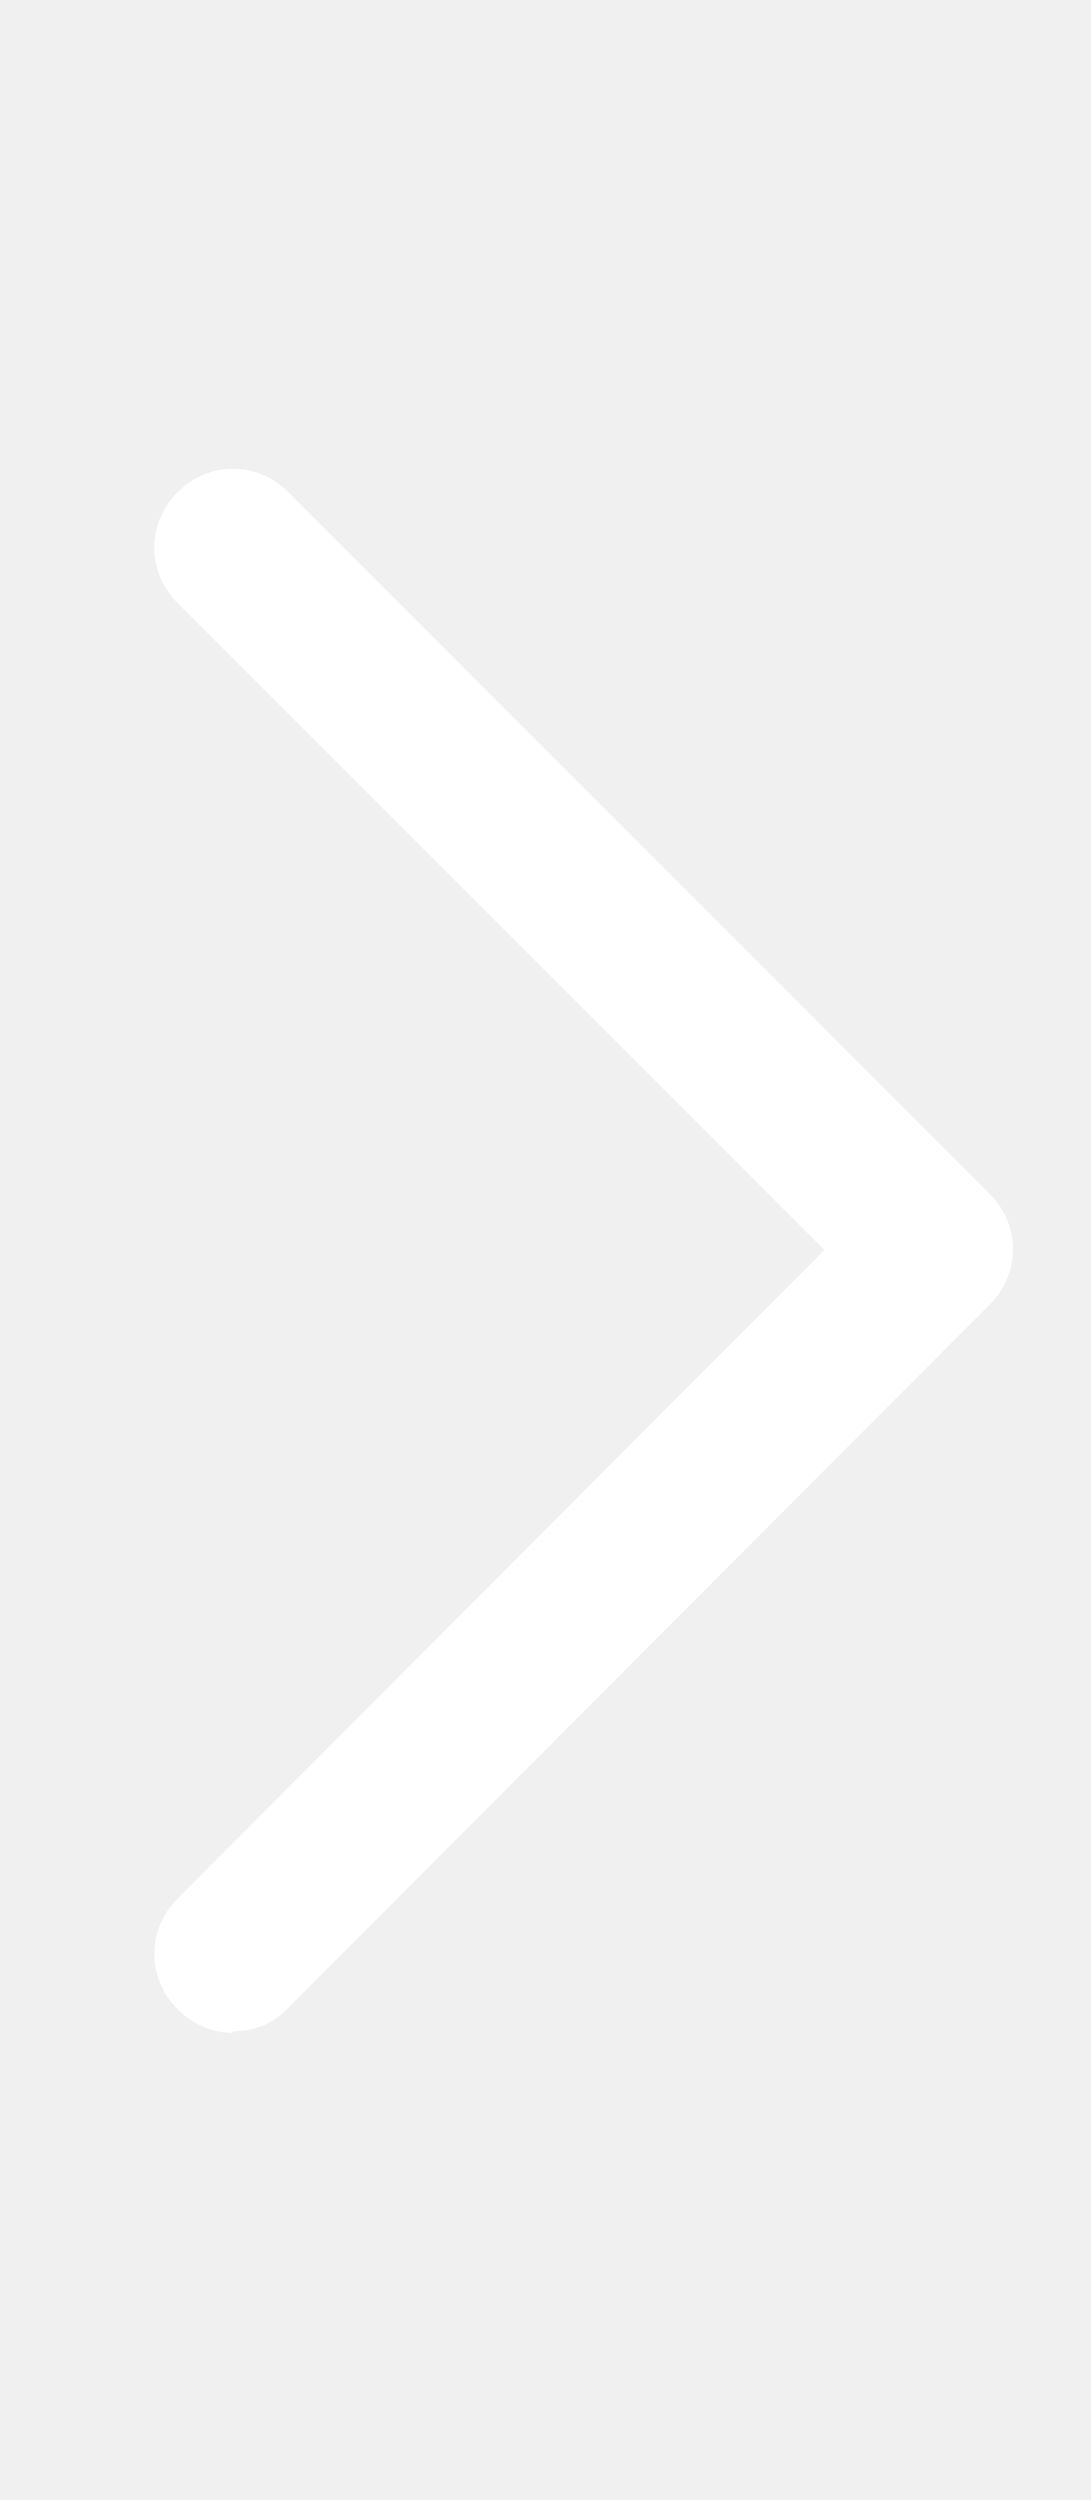
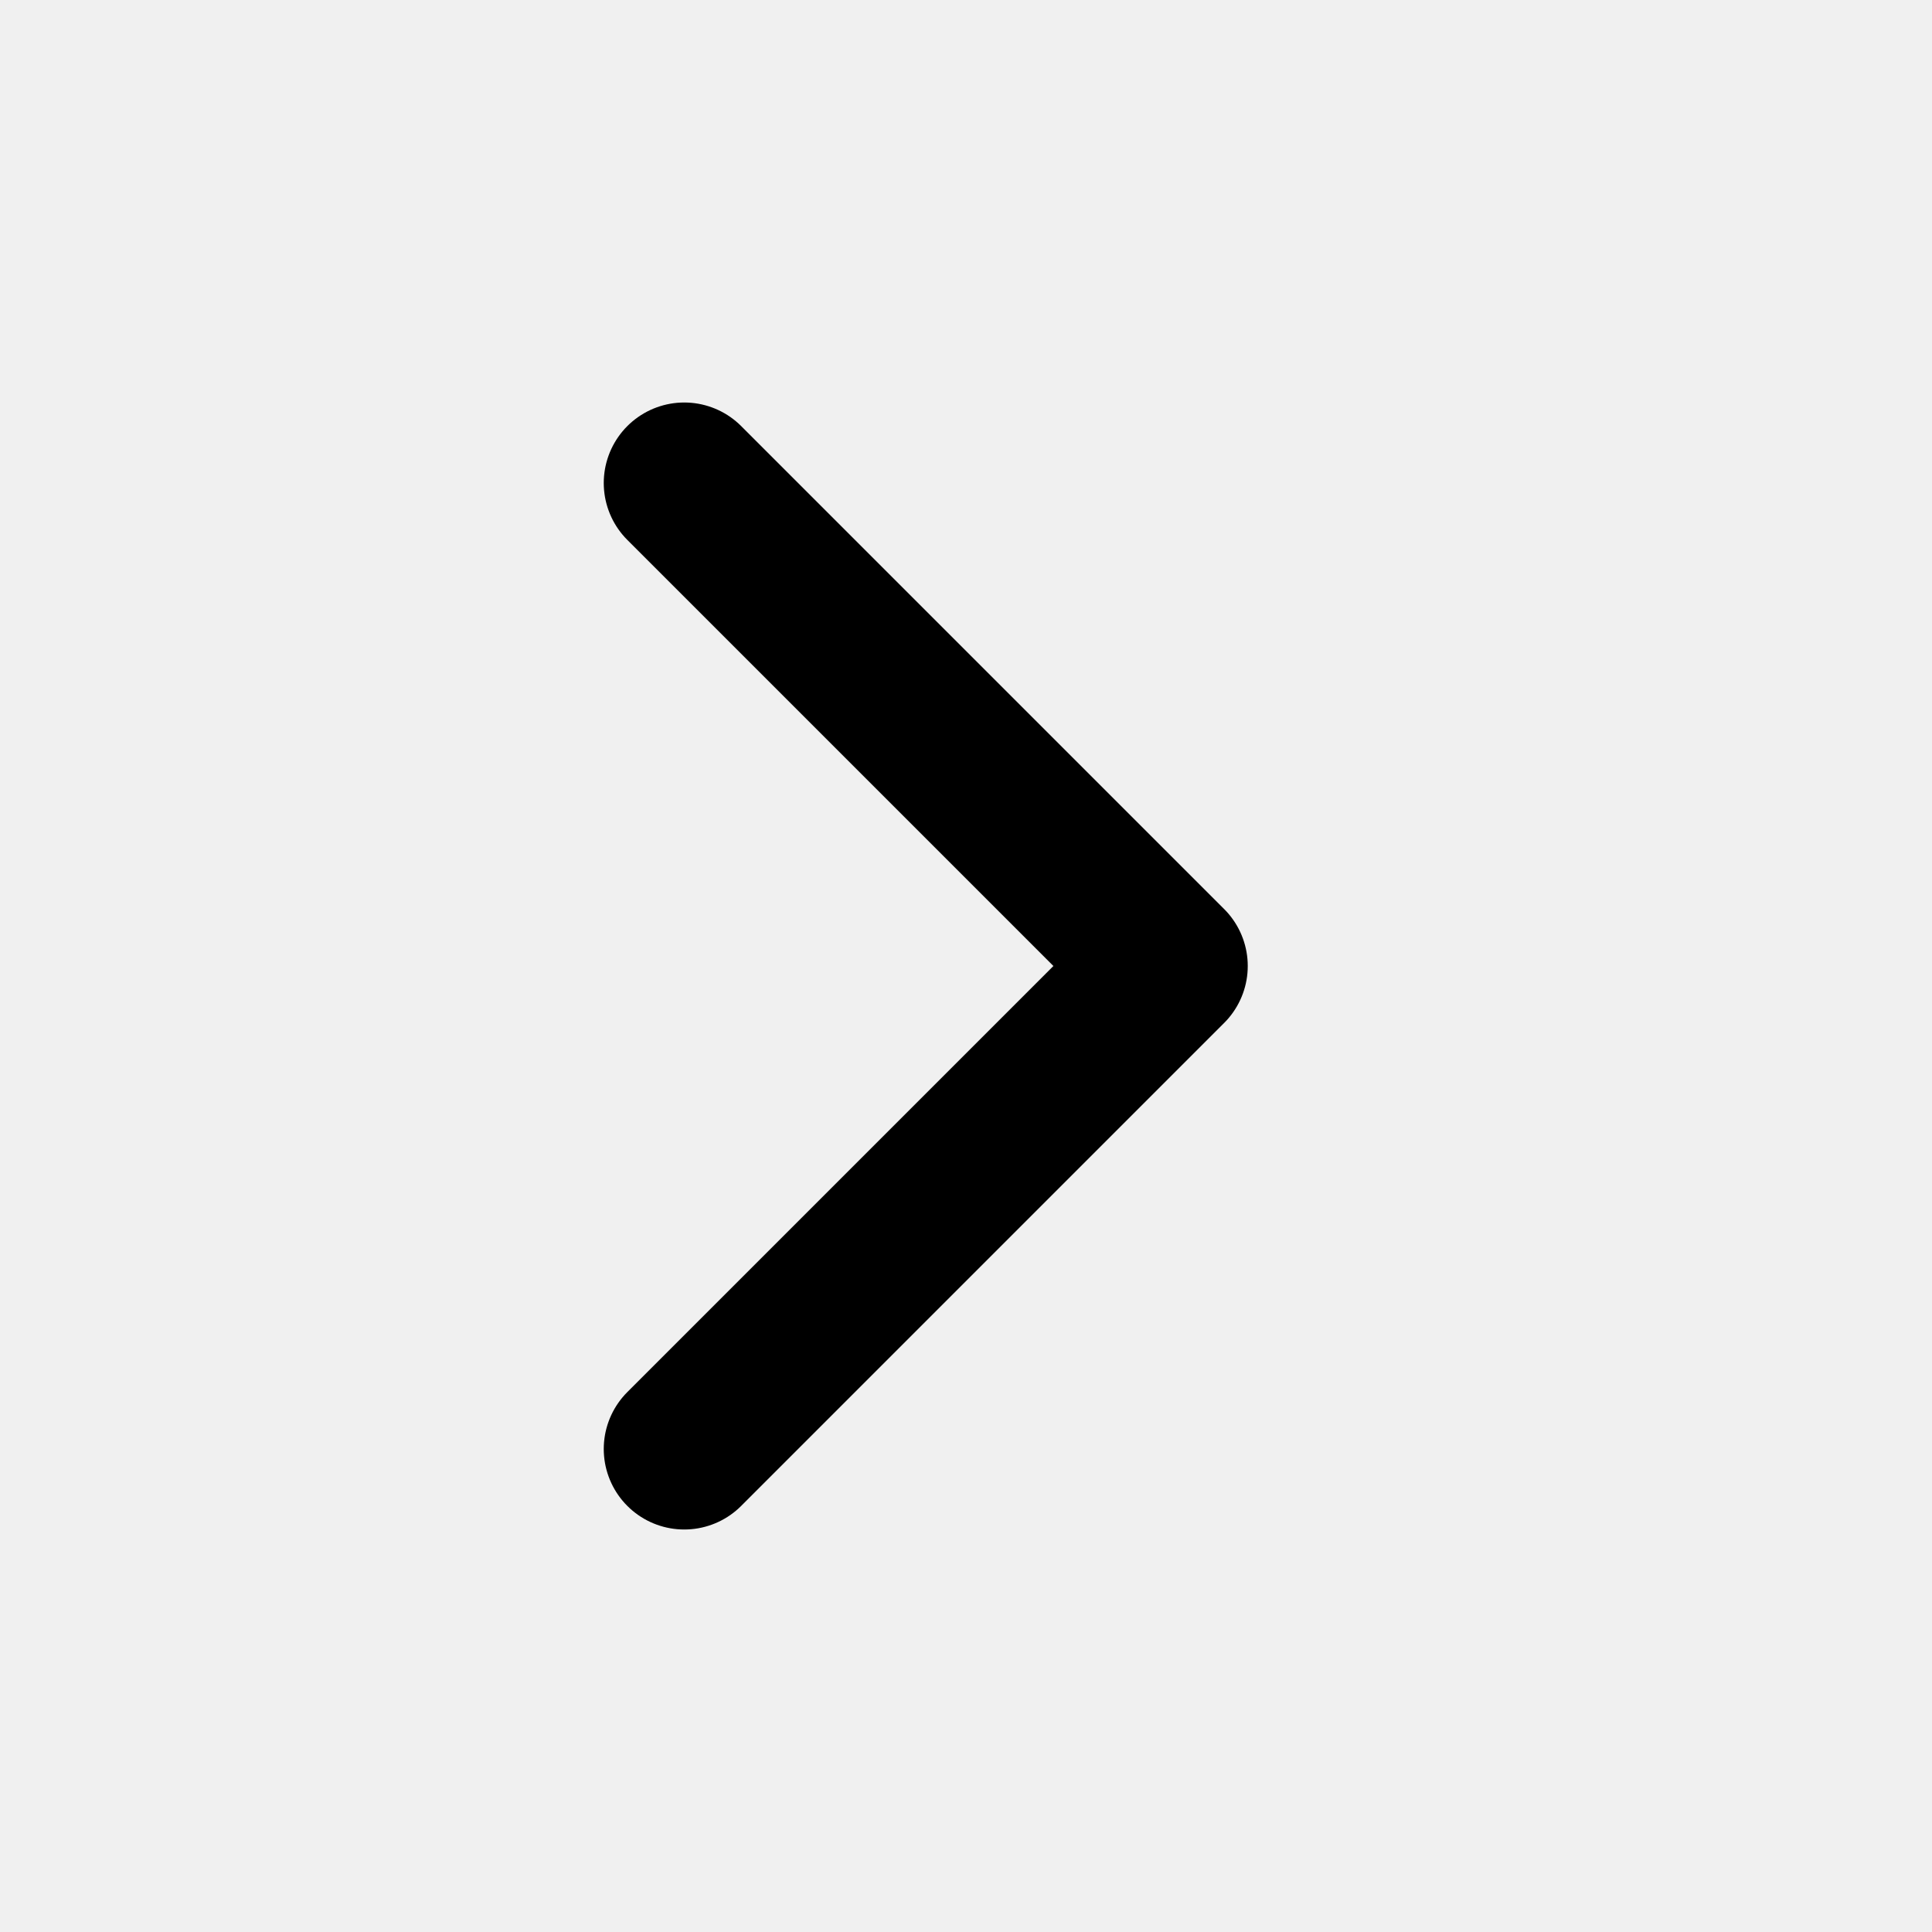
- <svg xmlns="http://www.w3.org/2000/svg" width="24" height="55" viewBox="0 0 24 55" fill="none">
-   <path d="M5.143 44.688C5.368 44.69 5.591 44.646 5.797 44.557C6.004 44.468 6.19 44.337 6.343 44.172L21.771 28.703C22.457 28.016 22.457 26.95 21.771 26.262L6.343 10.828C5.657 10.141 4.594 10.141 3.909 10.828C3.223 11.516 3.223 12.581 3.909 13.269L18.137 27.5L3.909 41.766C3.223 42.453 3.223 43.519 3.909 44.206C4.251 44.55 4.697 44.722 5.109 44.722L5.143 44.688Z" fill="white" />
+ <svg xmlns="http://www.w3.org/2000/svg" width="24" height="24" viewBox="0 0 24 24" fill="none">
+   <path d="M8.5 18L14.5 12L8.5 6" stroke="black" stroke-width="2" stroke-linecap="round" stroke-linejoin="round" />
</svg>
